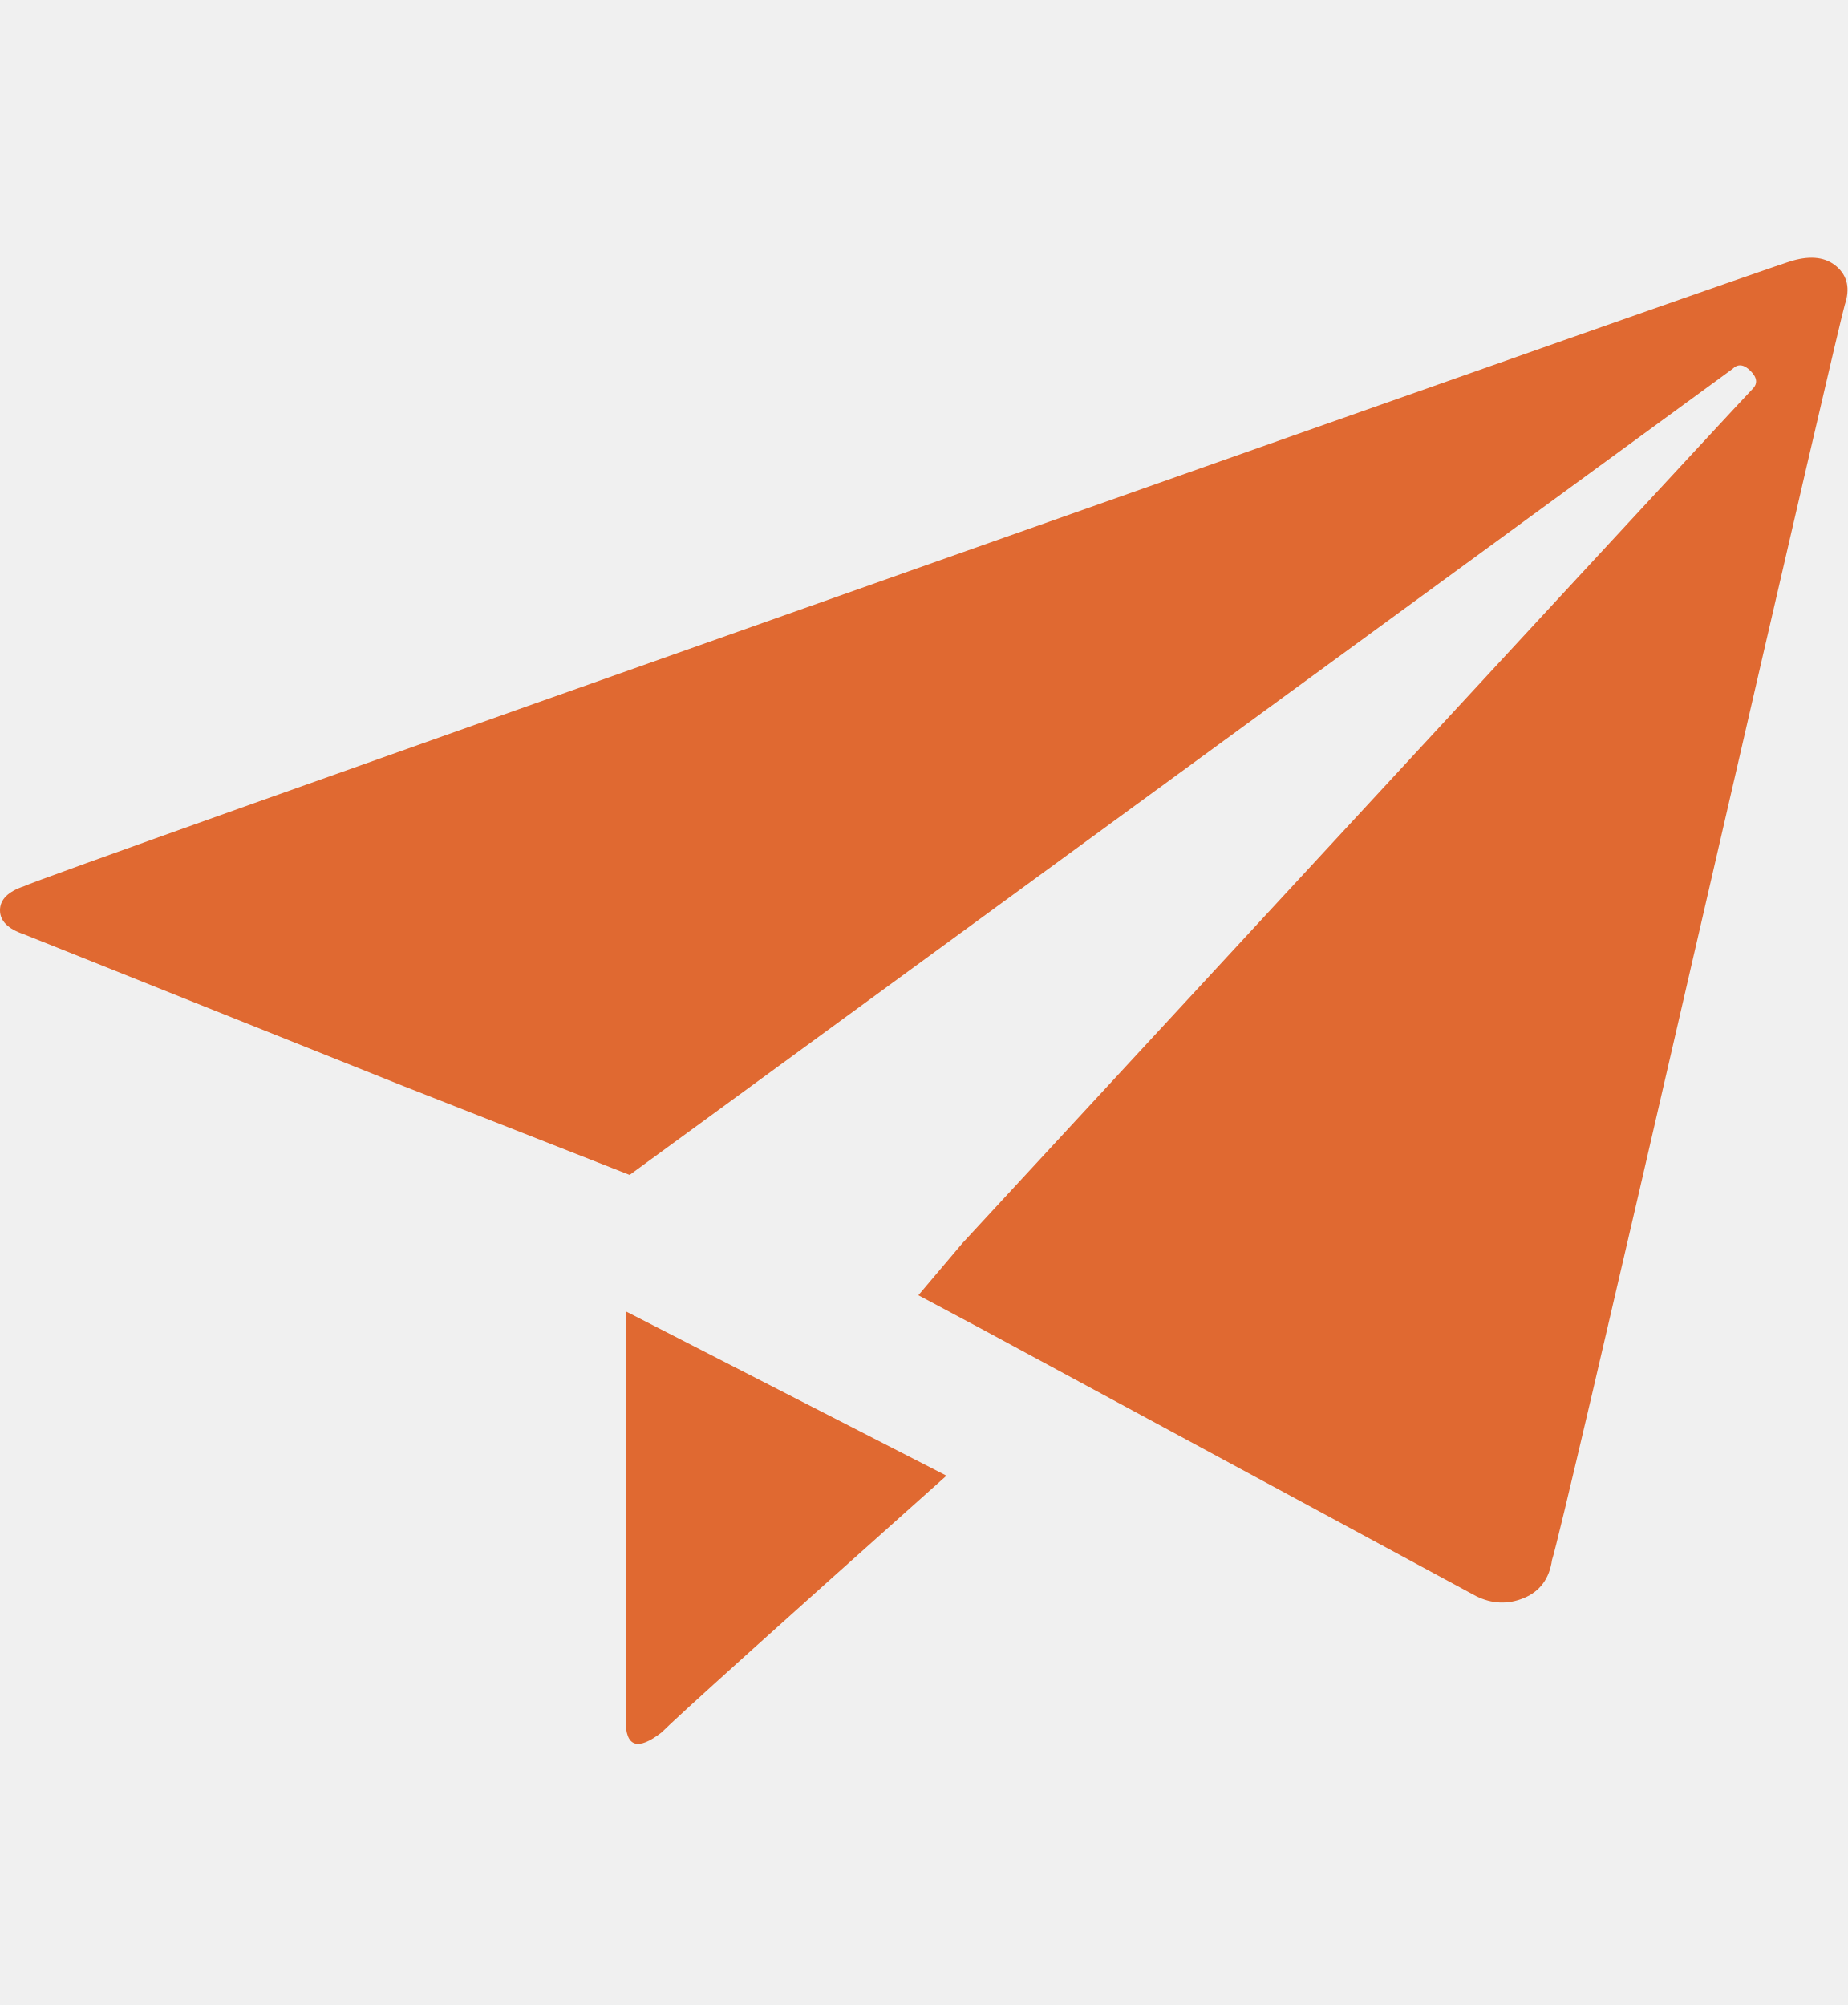
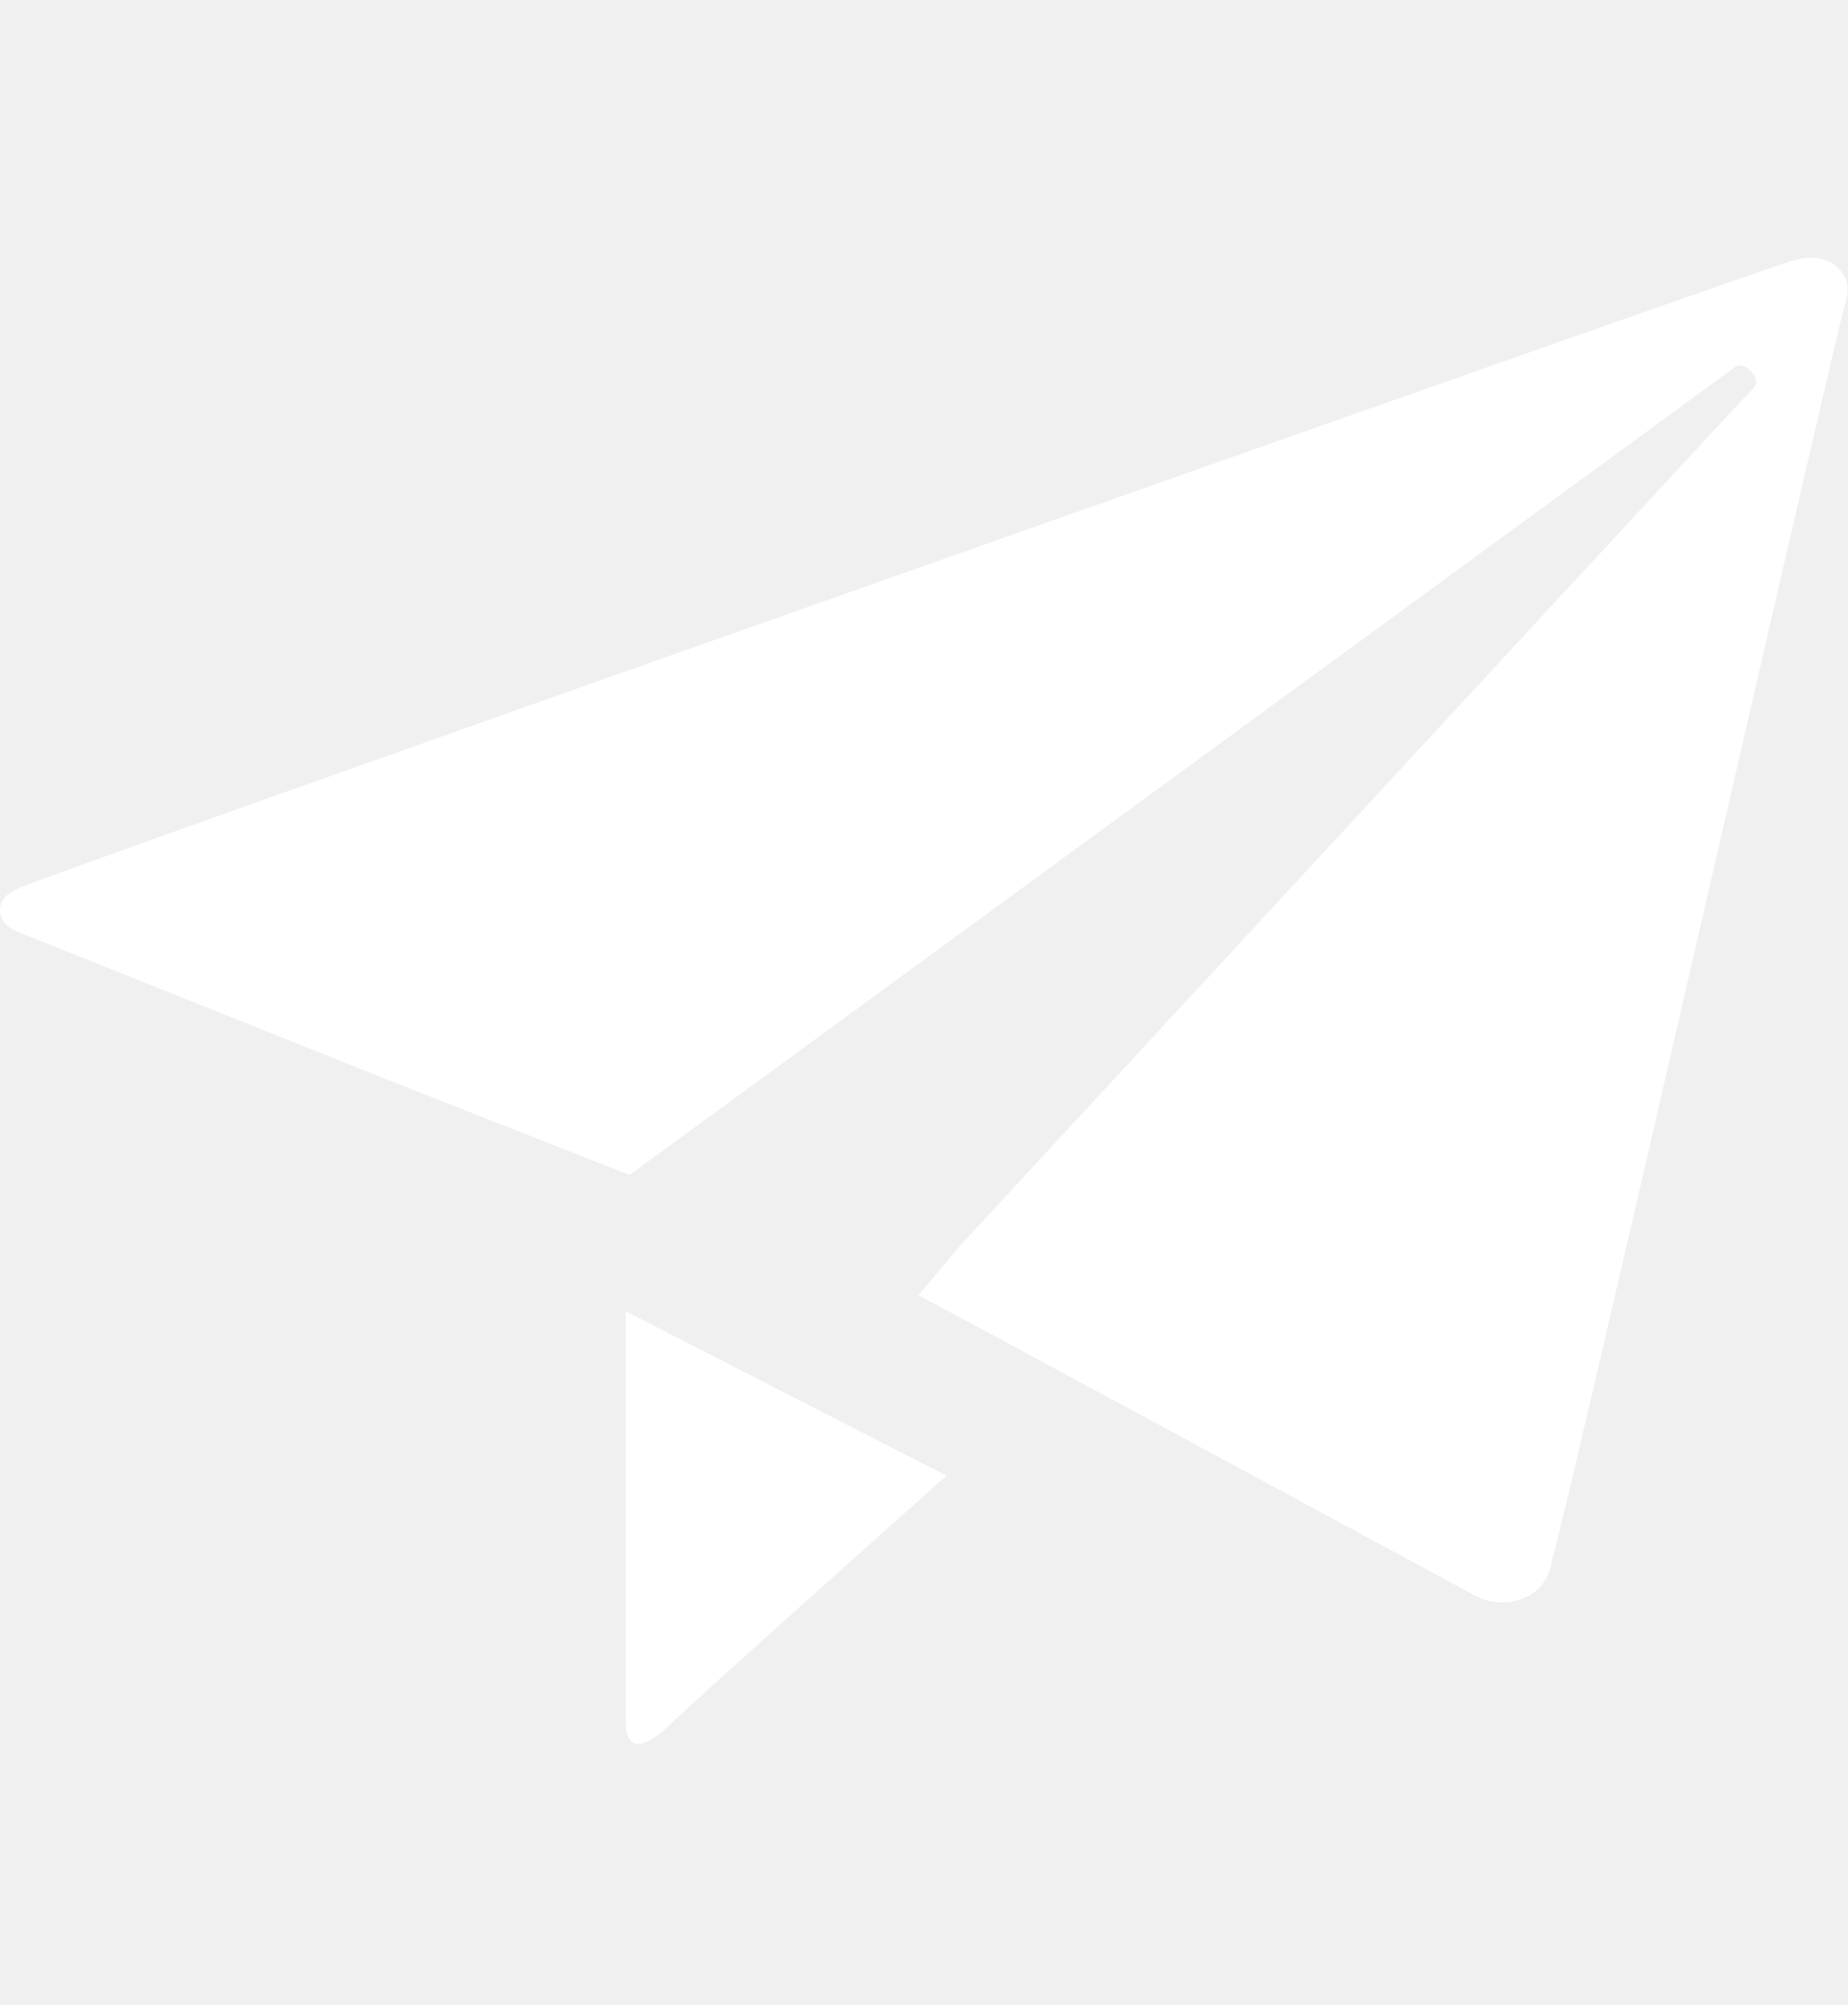
<svg xmlns="http://www.w3.org/2000/svg" height="1000px" width="921.333px">
  <g>
-     <path fill="rgb(224,105,49)" d="M894 130c9.333 -2.667 16.667 -1.667 22 3c5.333 4.667 6.667 11 4 19c-1.333 4 -25.333 107.333 -72 310c-46.667 202.667 -71.333 308 -74 316c-1.333 9.333 -6 15.667 -14 19c-8 3.333 -16 3 -24 -1c0 0 -248 -134 -248 -134c0 0 -30 -16 -30 -16c0 0 22 -26 22 -26c258.667 -280 390 -422 394 -426c2.667 -2.667 2.333 -5.667 -1 -9c-3.333 -3.333 -6.333 -3.667 -9 -1c0 0 -550 402 -550 402c0 0 -112 -44 -112 -44c0 0 -190 -76 -190 -76c-8 -2.667 -12 -6.667 -12 -12c0 -5.333 4 -9.333 12 -12c5.333 -2.667 152.333 -55 441 -157c288.667 -102 435.667 -153.667 441 -155c0 0 0 0 0 0m-582 728c0 0 0 -204 0 -204c0 0 160 82 160 82c-86.667 77.333 -134 120 -142 128c-12 9.333 -18 7.333 -18 -6c0 0 0 0 0 0" />
+     <path fill="white" d="M894 130c9.333 -2.667 16.667 -1.667 22 3c5.333 4.667 6.667 11 4 19c-1.333 4 -25.333 107.333 -72 310c-46.667 202.667 -71.333 308 -74 316c-1.333 9.333 -6 15.667 -14 19c-8 3.333 -16 3 -24 -1c0 0 -248 -134 -248 -134c0 0 -30 -16 -30 -16c0 0 22 -26 22 -26c258.667 -280 390 -422 394 -426c2.667 -2.667 2.333 -5.667 -1 -9c-3.333 -3.333 -6.333 -3.667 -9 -1c0 0 -550 402 -550 402c0 0 -112 -44 -112 -44c0 0 -190 -76 -190 -76c-8 -2.667 -12 -6.667 -12 -12c0 -5.333 4 -9.333 12 -12c5.333 -2.667 152.333 -55 441 -157c288.667 -102 435.667 -153.667 441 -155c0 0 0 0 0 0m-582 728c0 0 0 -204 0 -204c0 0 160 82 160 82c-86.667 77.333 -134 120 -142 128c-12 9.333 -18 7.333 -18 -6c0 0 0 0 0 0" />
  </g>
</svg>
